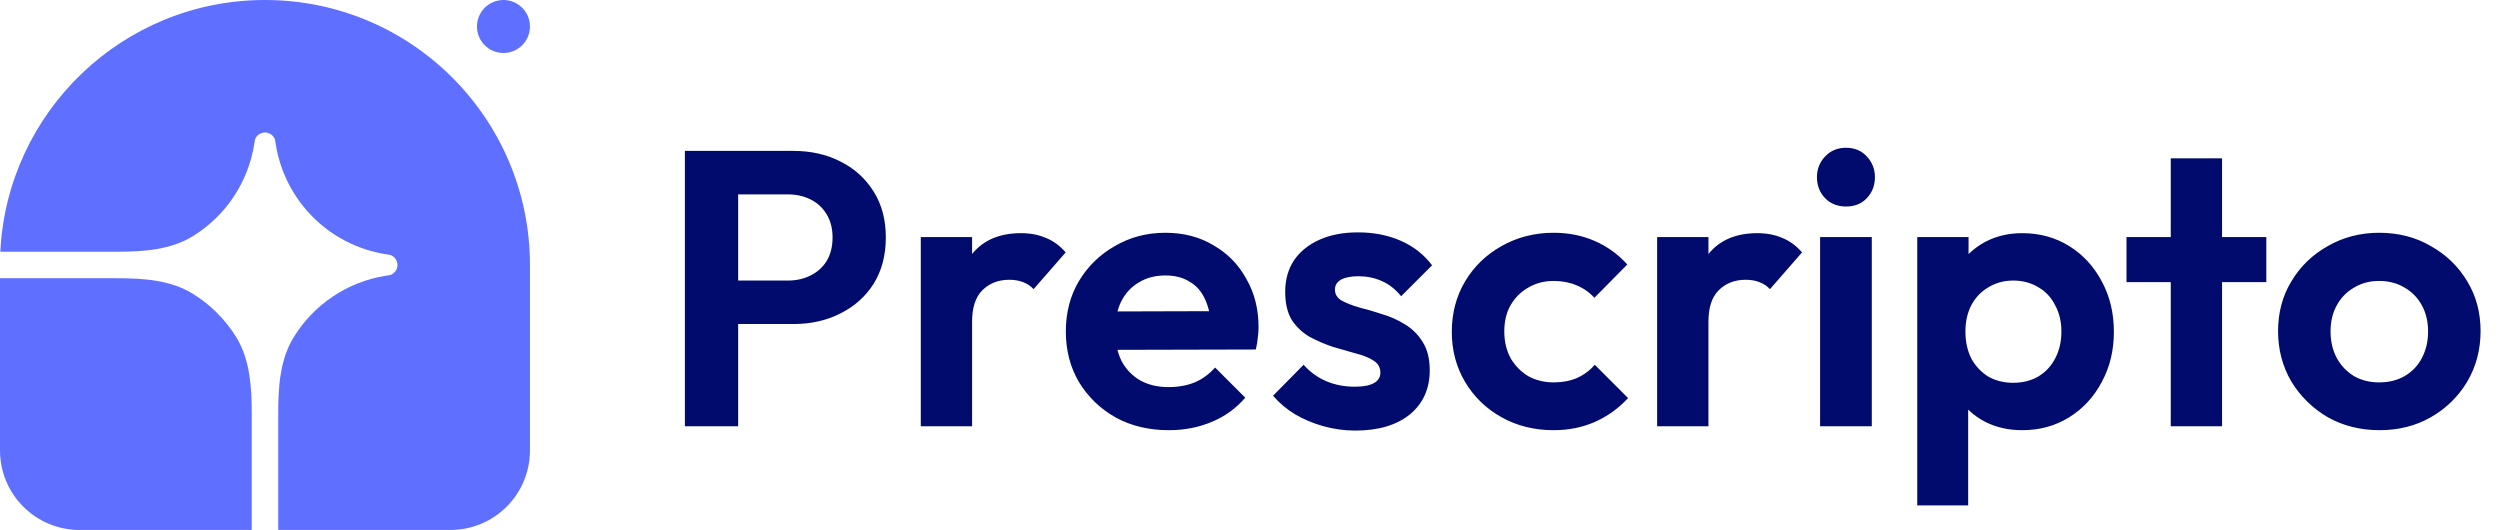
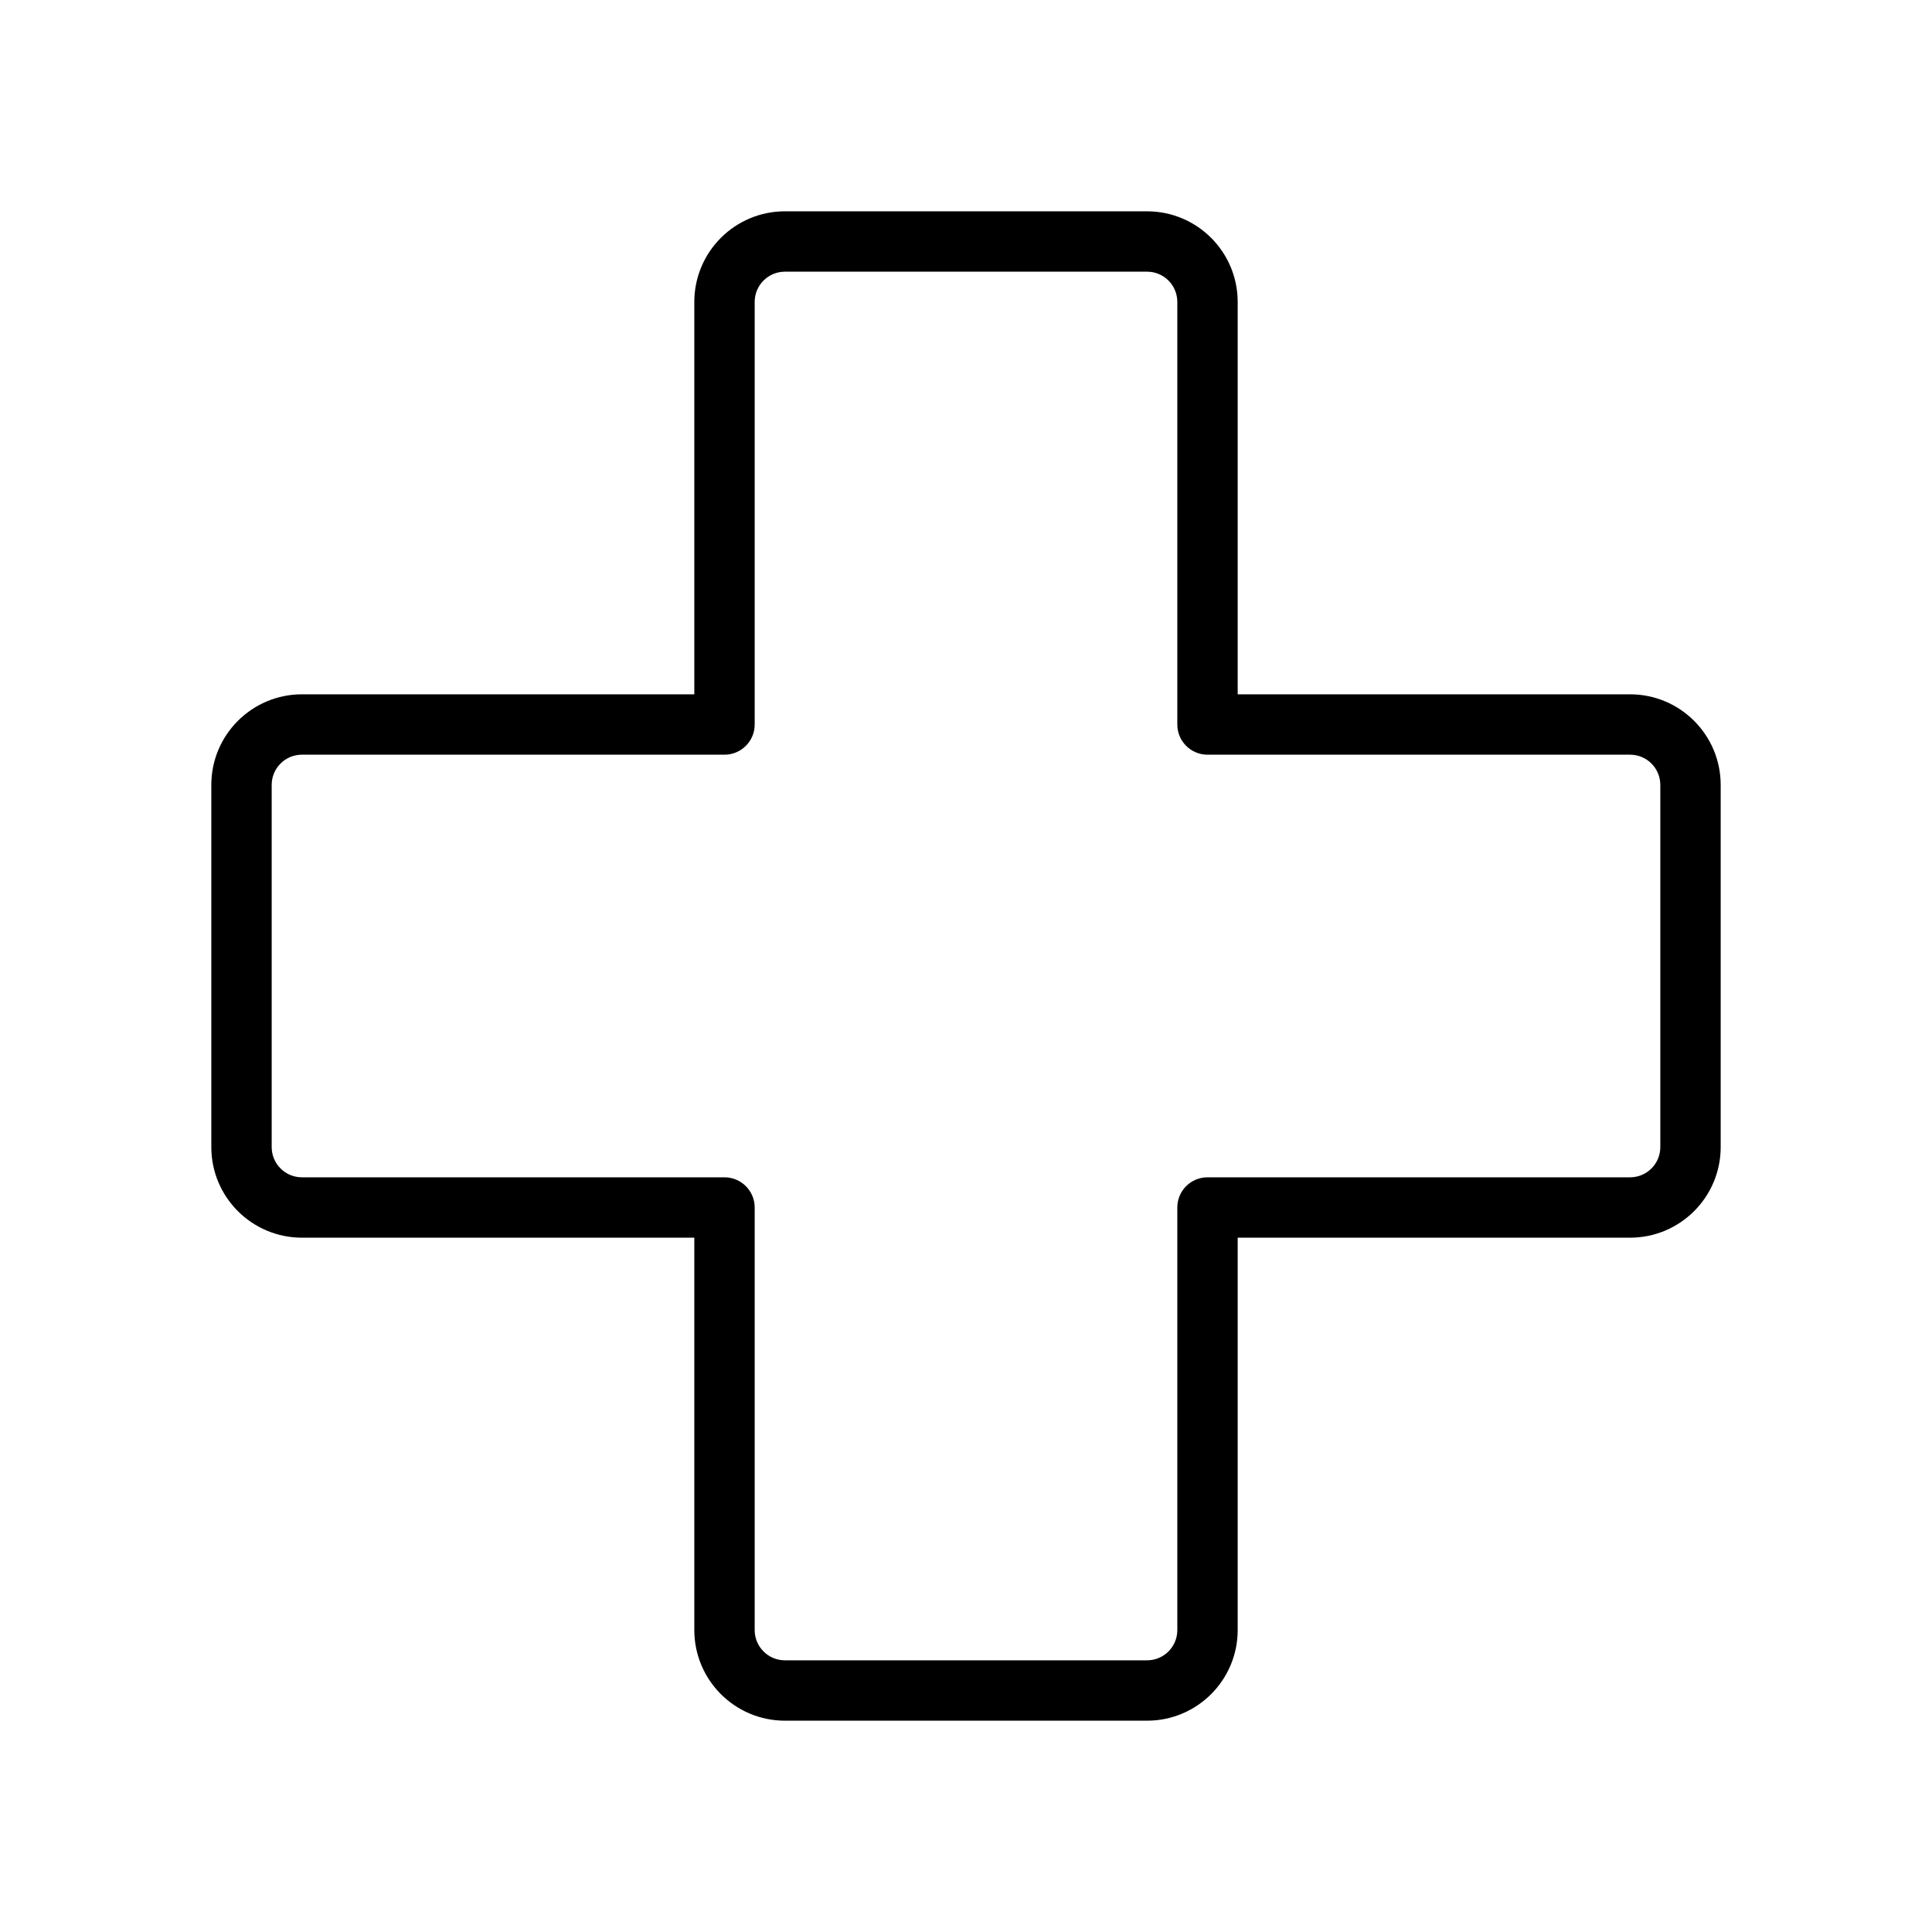
- <svg xmlns="http://www.w3.org/2000/svg" width="217" height="46" viewBox="0 0 217 46" fill="none">
-   <path d="M23 0C35.703 0 46 10.297 46 23V39.1C46 40.93 45.273 42.685 43.979 43.979C42.685 45.273 40.93 46 39.1 46H24.15V35.91C24.15 33.608 24.29 31.223 25.497 29.263C26.362 27.859 27.518 26.657 28.888 25.738C30.258 24.82 31.81 24.208 33.437 23.942L33.878 23.871C34.059 23.808 34.217 23.691 34.328 23.535C34.44 23.379 34.5 23.192 34.5 23C34.5 22.808 34.44 22.621 34.328 22.465C34.217 22.309 34.059 22.192 33.878 22.129L33.437 22.058C31.059 21.67 28.863 20.544 27.159 18.84C25.456 17.137 24.33 14.941 23.942 12.563L23.87 12.122C23.808 11.941 23.691 11.783 23.535 11.671C23.379 11.56 23.192 11.5 23 11.5C22.808 11.5 22.621 11.56 22.465 11.671C22.309 11.783 22.191 11.941 22.129 12.122L22.058 12.563C21.792 14.19 21.18 15.742 20.261 17.111C19.343 18.481 18.141 19.638 16.737 20.502C14.777 21.71 12.392 21.85 10.09 21.85H0.027C0.629 9.682 10.683 0 23 0Z" fill="#5F6FFF" />
-   <path d="M0 24.15H10.09C12.392 24.15 14.777 24.29 16.737 25.498C18.269 26.442 19.558 27.731 20.502 29.263C21.71 31.223 21.85 33.608 21.85 35.91V46H6.9C5.07 46 3.315 45.273 2.021 43.979C0.727 42.685 0 40.93 0 39.1L0 24.15ZM46 2.3C46 2.91 45.758 3.495 45.326 3.926C44.895 4.358 44.31 4.6 43.7 4.6C43.09 4.6 42.505 4.358 42.074 3.926C41.642 3.495 41.4 2.91 41.4 2.3C41.4 1.69 41.642 1.105 42.074 0.674C42.505 0.242 43.09 0 43.7 0C44.31 0 44.895 0.242 45.326 0.674C45.758 1.105 46 1.69 46 2.3Z" fill="#5F6FFF" />
-   <path d="M62.848 28.126V24.352H68.39C69.115 24.352 69.773 24.205 70.362 23.91C70.951 23.615 71.416 23.196 71.756 22.652C72.096 22.085 72.266 21.405 72.266 20.612C72.266 19.841 72.096 19.173 71.756 18.606C71.416 18.039 70.951 17.609 70.362 17.314C69.773 17.019 69.115 16.872 68.39 16.872H62.848V13.098H68.866C70.385 13.098 71.745 13.404 72.946 14.016C74.17 14.628 75.133 15.501 75.836 16.634C76.539 17.745 76.89 19.071 76.89 20.612C76.89 22.153 76.539 23.491 75.836 24.624C75.133 25.735 74.17 26.596 72.946 27.208C71.745 27.82 70.385 28.126 68.866 28.126H62.848ZM59.448 37V13.098H64.072V37H59.448ZM79.923 37V20.578H84.377V37H79.923ZM84.377 27.922L82.643 26.766C82.847 24.749 83.436 23.162 84.411 22.006C85.386 20.827 86.791 20.238 88.627 20.238C89.421 20.238 90.135 20.374 90.769 20.646C91.404 20.895 91.982 21.315 92.503 21.904L89.715 25.1C89.466 24.828 89.16 24.624 88.797 24.488C88.457 24.352 88.061 24.284 87.607 24.284C86.655 24.284 85.873 24.59 85.261 25.202C84.672 25.791 84.377 26.698 84.377 27.922ZM101.457 37.34C99.734 37.34 98.204 36.977 96.867 36.252C95.529 35.504 94.464 34.484 93.671 33.192C92.9 31.9 92.515 30.427 92.515 28.772C92.515 27.14 92.889 25.689 93.637 24.42C94.407 23.128 95.45 22.108 96.765 21.36C98.079 20.589 99.541 20.204 101.151 20.204C102.738 20.204 104.132 20.567 105.333 21.292C106.557 21.995 107.509 22.969 108.189 24.216C108.892 25.44 109.243 26.834 109.243 28.398C109.243 28.693 109.22 28.999 109.175 29.316C109.152 29.611 109.096 29.951 109.005 30.336L95.201 30.37V27.038L106.931 27.004L105.129 28.398C105.084 27.423 104.902 26.607 104.585 25.95C104.29 25.293 103.848 24.794 103.259 24.454C102.692 24.091 101.99 23.91 101.151 23.91C100.267 23.91 99.496 24.114 98.839 24.522C98.181 24.907 97.671 25.463 97.309 26.188C96.969 26.891 96.799 27.729 96.799 28.704C96.799 29.701 96.98 30.574 97.343 31.322C97.728 32.047 98.272 32.614 98.975 33.022C99.677 33.407 100.494 33.6 101.423 33.6C102.262 33.6 103.021 33.464 103.701 33.192C104.381 32.897 104.97 32.467 105.469 31.9L108.087 34.518C107.294 35.447 106.319 36.15 105.163 36.626C104.03 37.102 102.794 37.34 101.457 37.34ZM117.641 37.374C116.712 37.374 115.794 37.249 114.887 37C114.003 36.751 113.187 36.411 112.439 35.98C111.691 35.527 111.045 34.983 110.501 34.348L113.153 31.662C113.72 32.297 114.377 32.773 115.125 33.09C115.873 33.407 116.701 33.566 117.607 33.566C118.333 33.566 118.877 33.464 119.239 33.26C119.625 33.056 119.817 32.75 119.817 32.342C119.817 31.889 119.613 31.537 119.205 31.288C118.82 31.039 118.31 30.835 117.675 30.676C117.041 30.495 116.372 30.302 115.669 30.098C114.989 29.871 114.332 29.588 113.697 29.248C113.063 28.885 112.541 28.398 112.133 27.786C111.748 27.151 111.555 26.335 111.555 25.338C111.555 24.295 111.805 23.389 112.303 22.618C112.825 21.847 113.561 21.247 114.513 20.816C115.465 20.385 116.587 20.17 117.879 20.17C119.239 20.17 120.463 20.408 121.551 20.884C122.662 21.36 123.58 22.074 124.305 23.026L121.619 25.712C121.121 25.1 120.554 24.658 119.919 24.386C119.307 24.114 118.639 23.978 117.913 23.978C117.256 23.978 116.746 24.08 116.383 24.284C116.043 24.488 115.873 24.771 115.873 25.134C115.873 25.542 116.066 25.859 116.451 26.086C116.859 26.313 117.381 26.517 118.015 26.698C118.65 26.857 119.307 27.049 119.987 27.276C120.69 27.48 121.347 27.775 121.959 28.16C122.594 28.545 123.104 29.055 123.489 29.69C123.897 30.325 124.101 31.141 124.101 32.138C124.101 33.747 123.523 35.028 122.367 35.98C121.211 36.909 119.636 37.374 117.641 37.374ZM134.857 37.34C133.179 37.34 131.672 36.966 130.335 36.218C128.997 35.47 127.943 34.45 127.173 33.158C126.402 31.866 126.017 30.415 126.017 28.806C126.017 27.174 126.402 25.712 127.173 24.42C127.943 23.128 128.997 22.108 130.335 21.36C131.695 20.589 133.202 20.204 134.857 20.204C136.149 20.204 137.339 20.442 138.427 20.918C139.515 21.394 140.455 22.074 141.249 22.958L138.393 25.848C137.962 25.372 137.441 25.009 136.829 24.76C136.239 24.511 135.582 24.386 134.857 24.386C134.041 24.386 133.304 24.579 132.647 24.964C132.012 25.327 131.502 25.837 131.117 26.494C130.754 27.129 130.573 27.888 130.573 28.772C130.573 29.633 130.754 30.404 131.117 31.084C131.502 31.741 132.012 32.263 132.647 32.648C133.304 33.011 134.041 33.192 134.857 33.192C135.605 33.192 136.273 33.067 136.863 32.818C137.475 32.546 137.996 32.161 138.427 31.662L141.317 34.552C140.478 35.459 139.515 36.15 138.427 36.626C137.339 37.102 136.149 37.34 134.857 37.34ZM143.839 37V20.578H148.293V37H143.839ZM148.293 27.922L146.559 26.766C146.763 24.749 147.353 23.162 148.327 22.006C149.302 20.827 150.707 20.238 152.543 20.238C153.337 20.238 154.051 20.374 154.685 20.646C155.32 20.895 155.898 21.315 156.419 21.904L153.631 25.1C153.382 24.828 153.076 24.624 152.713 24.488C152.373 24.352 151.977 24.284 151.523 24.284C150.571 24.284 149.789 24.59 149.177 25.202C148.588 25.791 148.293 26.698 148.293 27.922ZM157.984 37V20.578H162.472V37H157.984ZM160.228 17.926C159.502 17.926 158.902 17.688 158.426 17.212C157.95 16.713 157.712 16.101 157.712 15.376C157.712 14.673 157.95 14.073 158.426 13.574C158.902 13.075 159.502 12.826 160.228 12.826C160.976 12.826 161.576 13.075 162.03 13.574C162.506 14.073 162.744 14.673 162.744 15.376C162.744 16.101 162.506 16.713 162.03 17.212C161.576 17.688 160.976 17.926 160.228 17.926ZM175.529 37.34C174.351 37.34 173.285 37.102 172.333 36.626C171.381 36.127 170.622 35.459 170.055 34.62C169.489 33.781 169.183 32.818 169.137 31.73V25.916C169.183 24.828 169.489 23.865 170.055 23.026C170.645 22.165 171.404 21.485 172.333 20.986C173.285 20.487 174.351 20.238 175.529 20.238C177.048 20.238 178.408 20.612 179.609 21.36C180.811 22.108 181.751 23.128 182.431 24.42C183.134 25.712 183.485 27.174 183.485 28.806C183.485 30.415 183.134 31.866 182.431 33.158C181.751 34.45 180.811 35.47 179.609 36.218C178.408 36.966 177.048 37.34 175.529 37.34ZM174.747 33.226C175.563 33.226 176.289 33.045 176.923 32.682C177.558 32.297 178.045 31.775 178.385 31.118C178.748 30.438 178.929 29.656 178.929 28.772C178.929 27.911 178.748 27.151 178.385 26.494C178.045 25.814 177.558 25.293 176.923 24.93C176.289 24.545 175.563 24.352 174.747 24.352C173.954 24.352 173.24 24.545 172.605 24.93C171.971 25.293 171.472 25.814 171.109 26.494C170.769 27.151 170.599 27.911 170.599 28.772C170.599 29.656 170.769 30.438 171.109 31.118C171.472 31.775 171.959 32.297 172.571 32.682C173.206 33.045 173.931 33.226 174.747 33.226ZM166.417 43.868V20.578H170.871V24.896L170.123 28.874L170.837 32.852V43.868H166.417ZM188.421 37V13.744H192.875V37H188.421ZM184.579 24.488V20.578H196.717V24.488H184.579ZM206.542 37.34C204.887 37.34 203.391 36.966 202.054 36.218C200.739 35.447 199.685 34.416 198.892 33.124C198.121 31.809 197.736 30.347 197.736 28.738C197.736 27.129 198.121 25.689 198.892 24.42C199.662 23.128 200.716 22.108 202.054 21.36C203.391 20.589 204.876 20.204 206.508 20.204C208.185 20.204 209.681 20.589 210.996 21.36C212.333 22.108 213.387 23.128 214.158 24.42C214.928 25.689 215.314 27.129 215.314 28.738C215.314 30.347 214.928 31.809 214.158 33.124C213.387 34.416 212.333 35.447 210.996 36.218C209.681 36.966 208.196 37.34 206.542 37.34ZM206.508 33.192C207.346 33.192 208.083 33.011 208.718 32.648C209.375 32.263 209.874 31.741 210.214 31.084C210.576 30.404 210.758 29.633 210.758 28.772C210.758 27.911 210.576 27.151 210.214 26.494C209.851 25.837 209.352 25.327 208.718 24.964C208.083 24.579 207.346 24.386 206.508 24.386C205.692 24.386 204.966 24.579 204.332 24.964C203.697 25.327 203.198 25.837 202.836 26.494C202.473 27.151 202.292 27.911 202.292 28.772C202.292 29.633 202.473 30.404 202.836 31.084C203.198 31.741 203.697 32.263 204.332 32.648C204.966 33.011 205.692 33.192 206.508 33.192Z" fill="#000B6D" />
+ <svg xmlns="http://www.w3.org/2000/svg" fill="#000000" width="800px" height="800px" viewBox="0 0 256 256" id="Flat">
+   <path d="M216,92H164V40a12.013,12.013,0,0,0-12-12H104A12.013,12.013,0,0,0,92,40V92H40a12.013,12.013,0,0,0-12,12v48a12.013,12.013,0,0,0,12,12H92v52a12.013,12.013,0,0,0,12,12h48a12.013,12.013,0,0,0,12-12V164h52a12.013,12.013,0,0,0,12-12V104A12.013,12.013,0,0,0,216,92Zm4,60a4.005,4.005,0,0,1-4,4H160a4,4,0,0,0-4,4v56a4.005,4.005,0,0,1-4,4H104a4.005,4.005,0,0,1-4-4V160a4,4,0,0,0-4-4H40a4.005,4.005,0,0,1-4-4V104a4.005,4.005,0,0,1,4-4H96a4,4,0,0,0,4-4V40a4.005,4.005,0,0,1,4-4h48a4.005,4.005,0,0,1,4,4V96a4,4,0,0,0,4,4h56a4.005,4.005,0,0,1,4,4Z" />
</svg>
